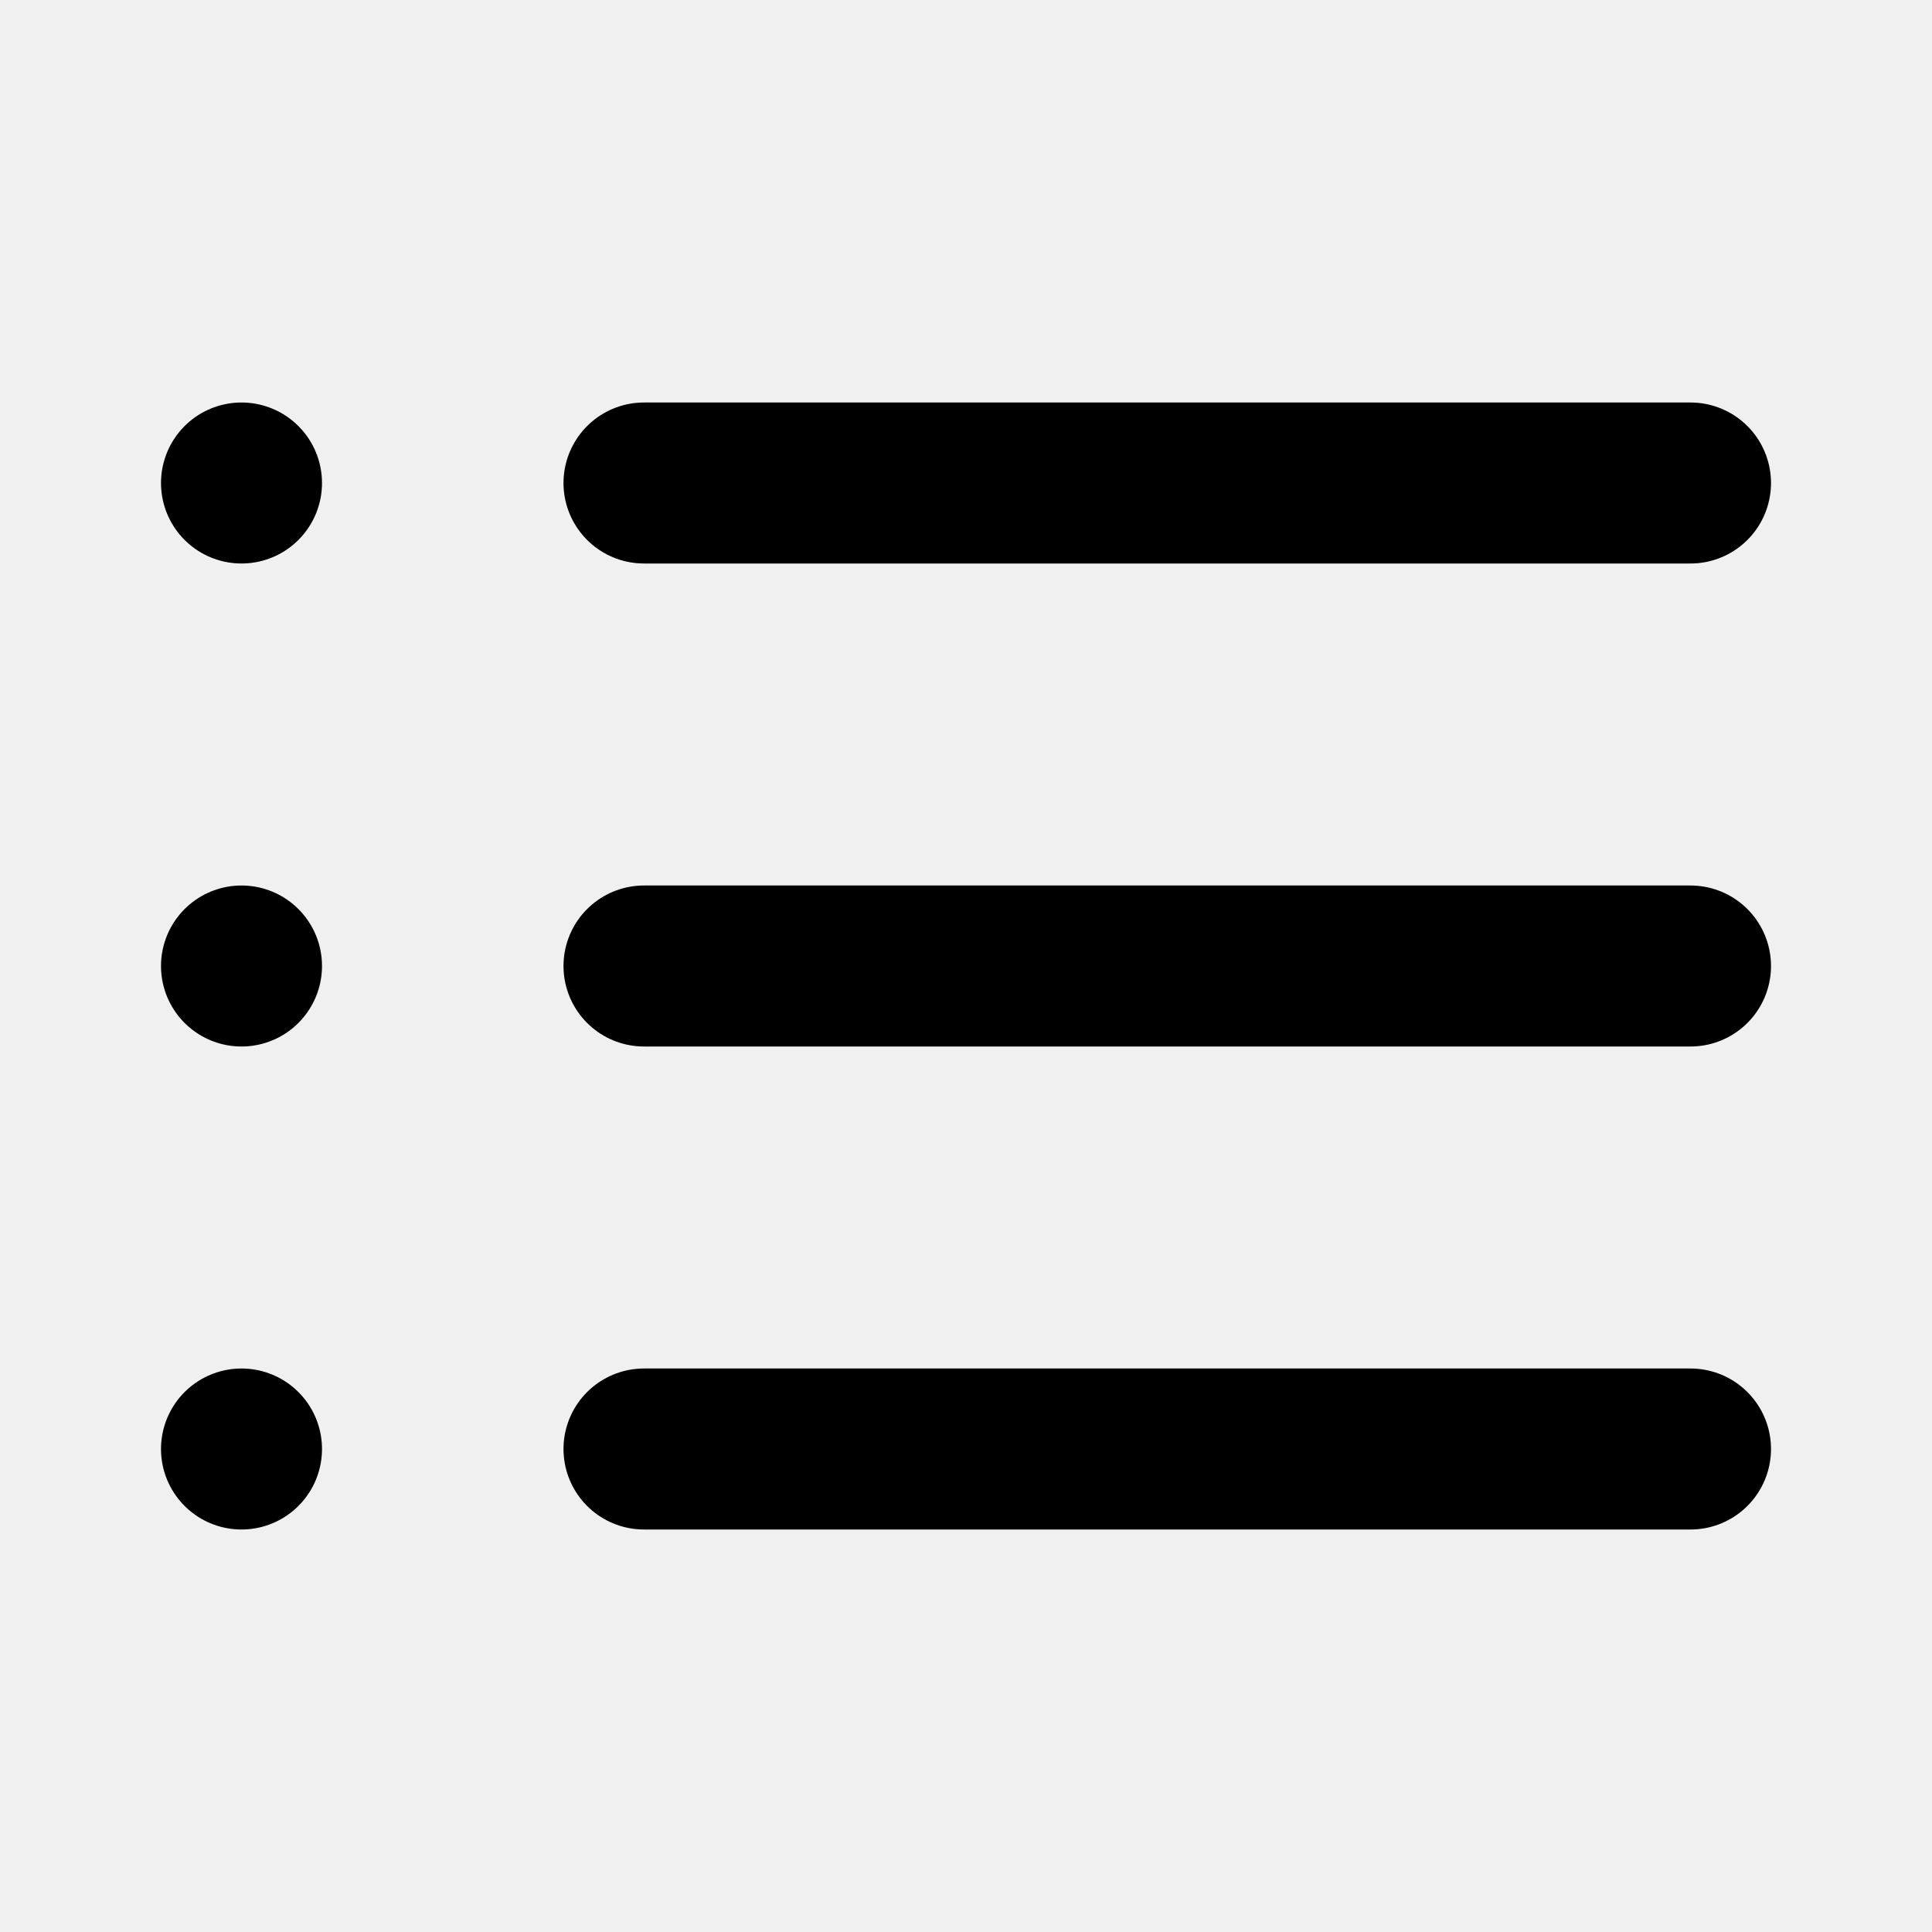
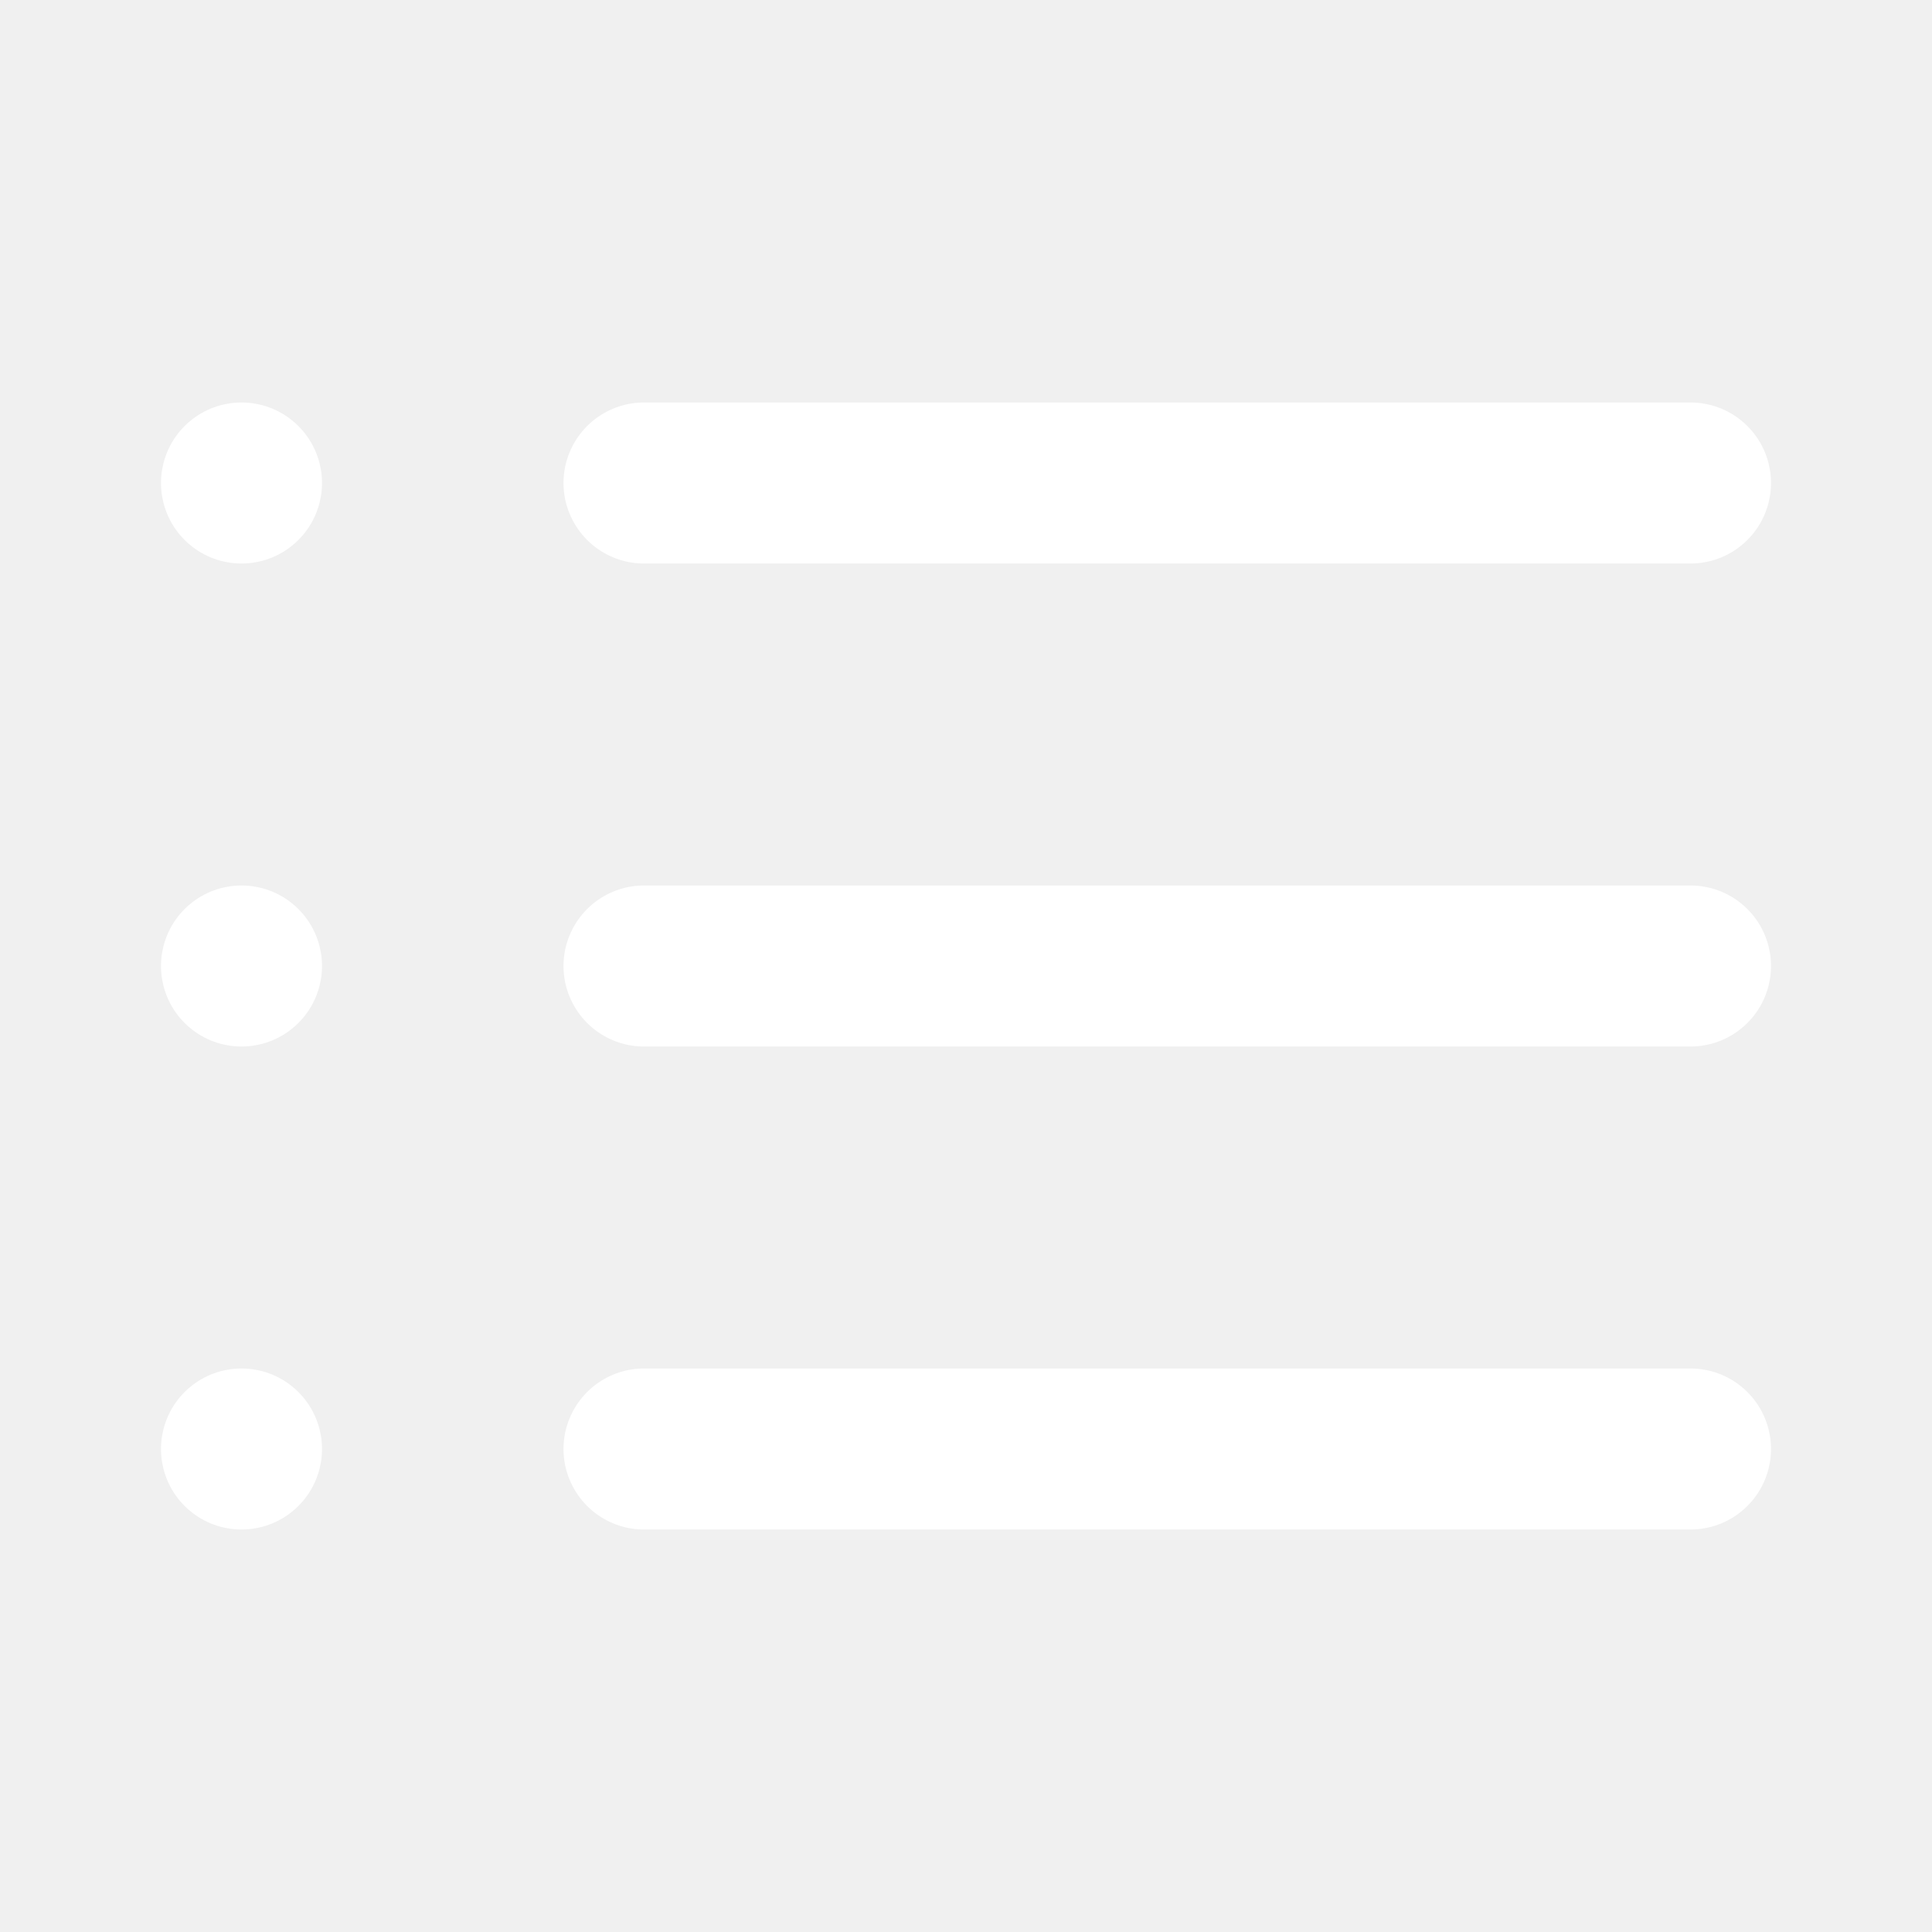
- <svg xmlns="http://www.w3.org/2000/svg" width="24" height="24" viewBox="0 0 24 24" fill="none" stroke="currentColor" stroke-width="2" stroke-linecap="round" stroke-linejoin="round" class="feather feather-list">
+ <svg xmlns="http://www.w3.org/2000/svg" width="24" height="24" viewBox="0 0 24 24" fill="none" stroke="#fff" stroke-width="2" stroke-linecap="round" stroke-linejoin="round" class="feather feather-list">
  <line x1="8" y1="6" x2="21" y2="6" />
  <line x1="8" y1="12" x2="21" y2="12" />
  <line x1="8" y1="18" x2="21" y2="18" />
  <line x1="3" y1="6" x2="3" y2="6" />
  <line x1="3" y1="12" x2="3" y2="12" />
  <line x1="3" y1="18" x2="3" y2="18" />
</svg>
